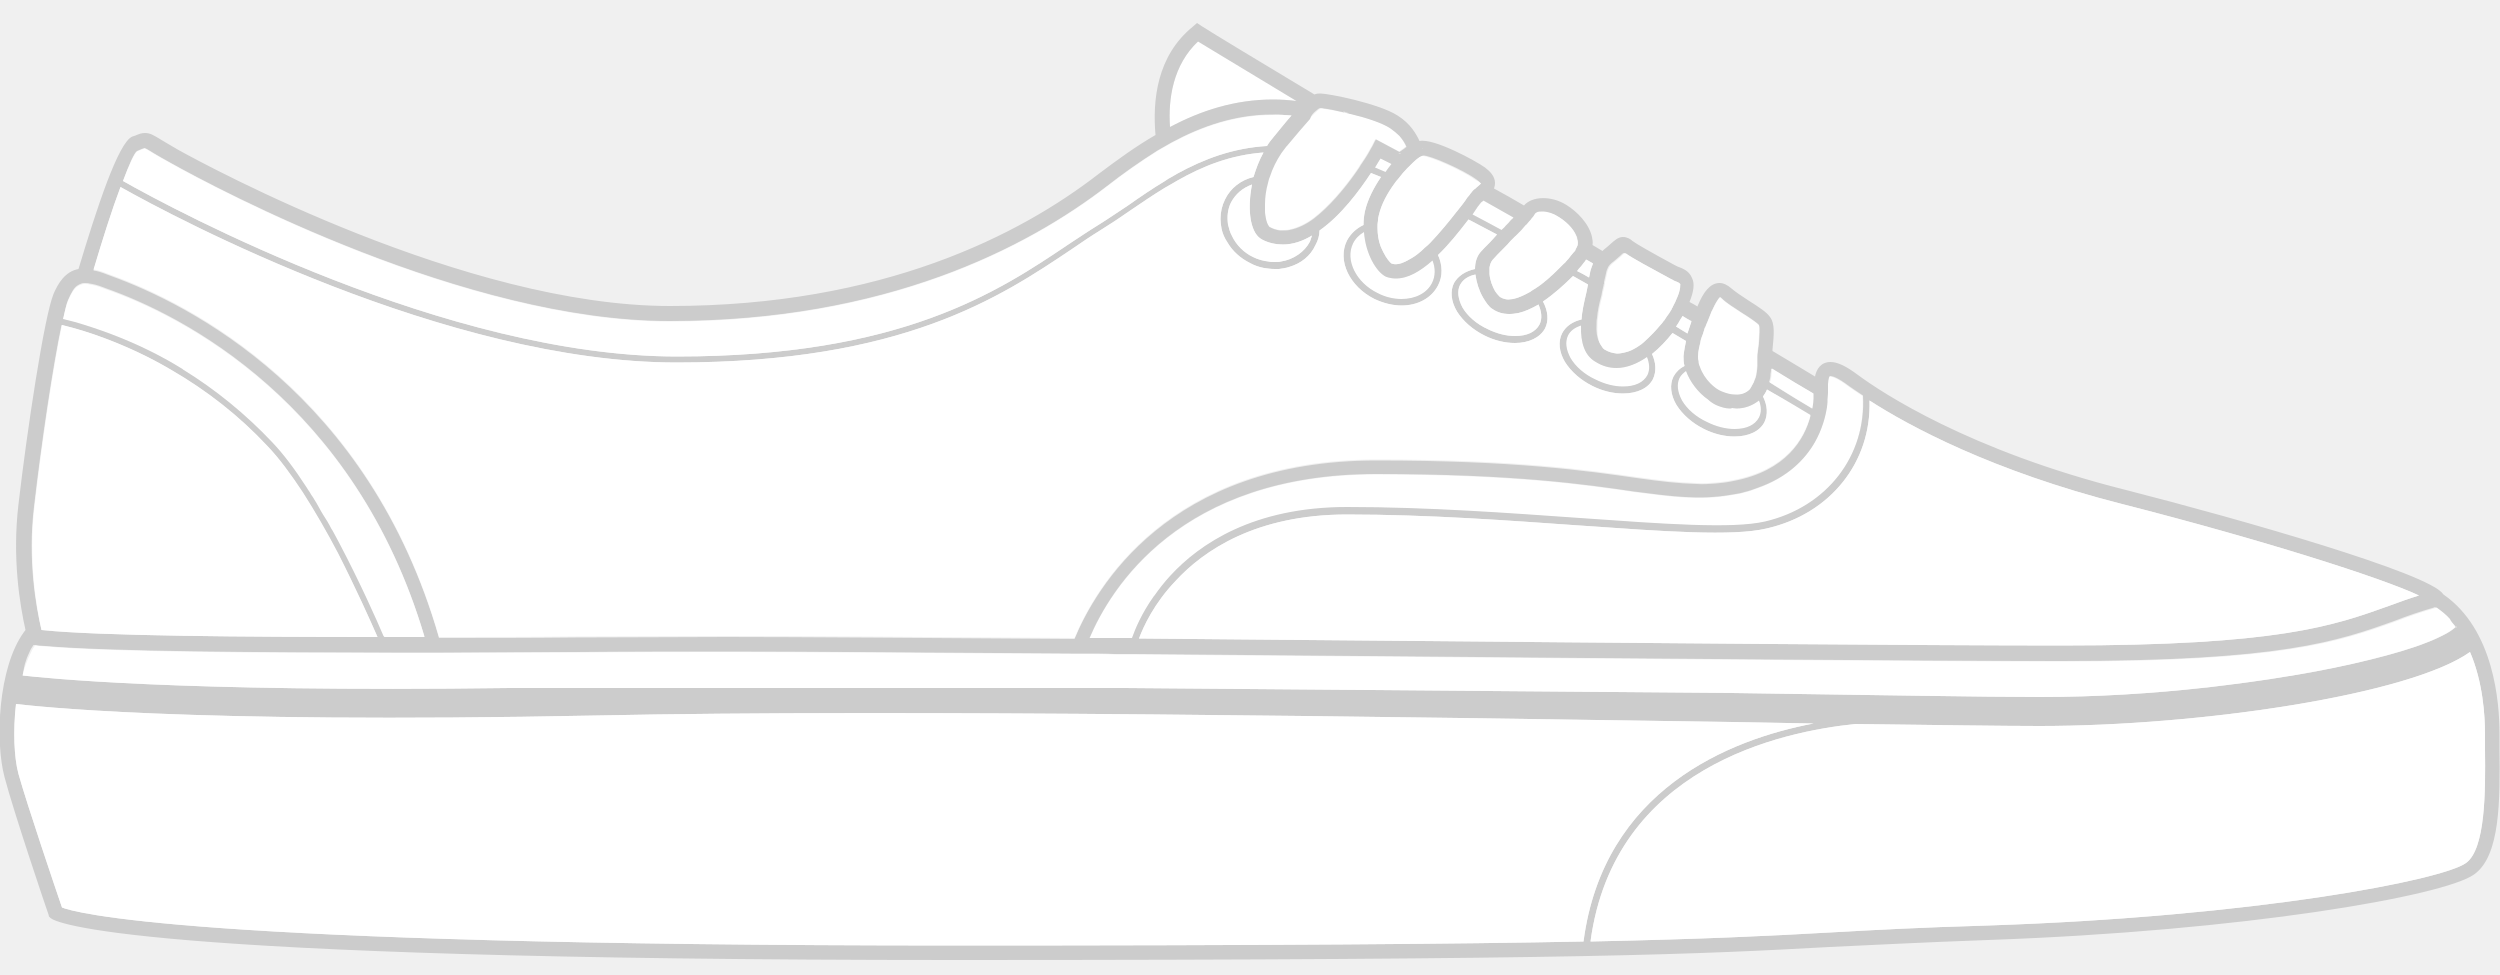
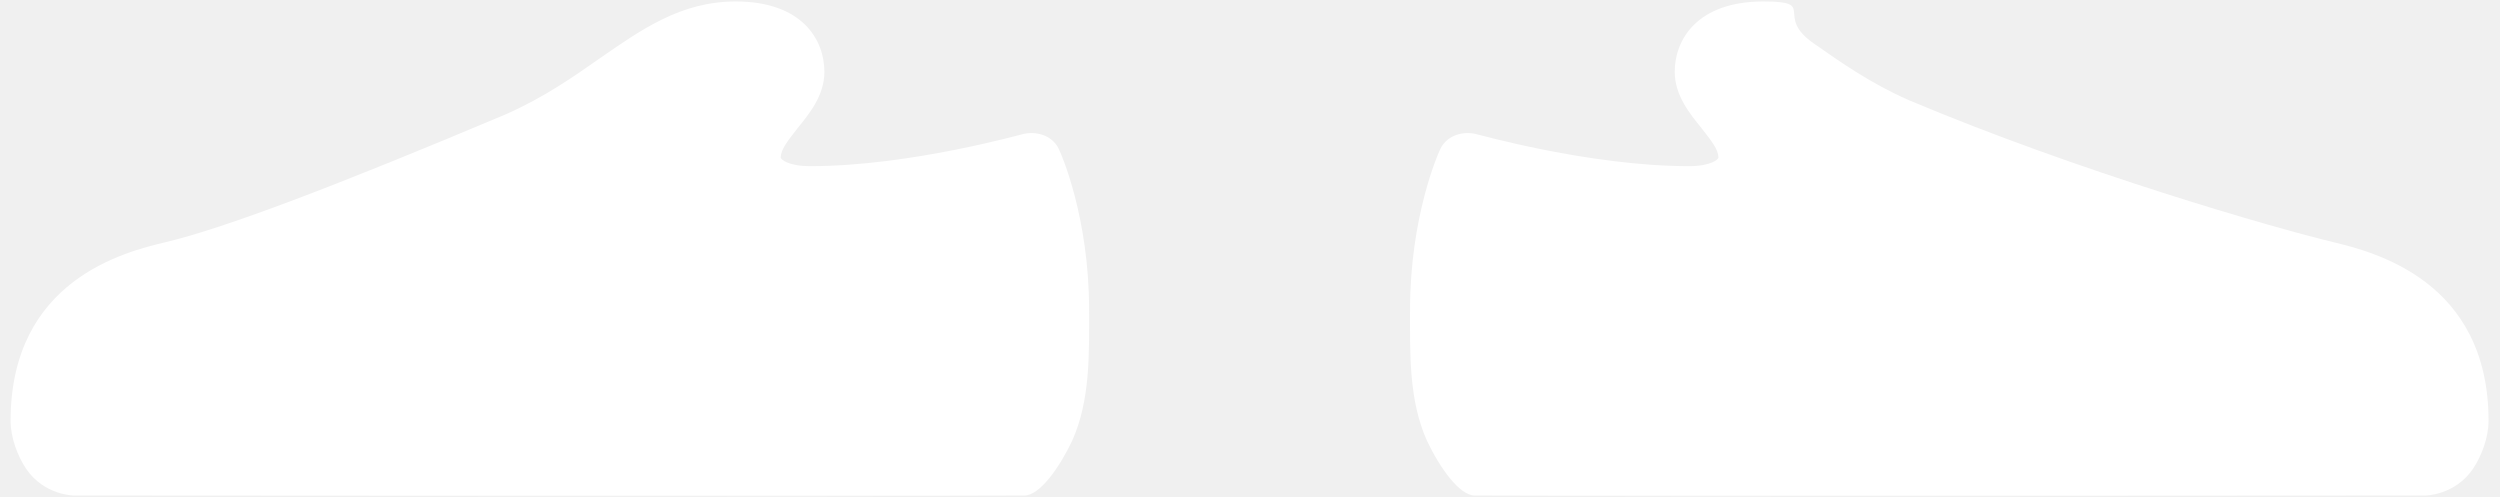
- <svg xmlns="http://www.w3.org/2000/svg" version="1.1" id="Arrow_1_" x="0px" y="0px" viewBox="-469 190.7 500 194.9" enable-background="new -469 190.7 500 194.9" xml:space="preserve">
+ <svg xmlns="http://www.w3.org/2000/svg" version="1.1" id="Arrow_1_" x="0px" y="0px" viewBox="-1462.4 0 2902.4 576" enable-background="new -1462.4 0 2902.4 576" xml:space="preserve">
  <g>
-     <path fill="#FFFFFF" d="M-229.4,199c-5,4.7-6,11.5-5.6,17.1c6.3-3.3,13.1-5.5,20.6-5.5c1.5,0,3.1,0.1,4.7,0.3   C-219,205.3-226.1,201-229.4,199z M-206.1,213C-206.1,213.1-206.1,213.1-206.1,213L-206.1,213L-206.1,213z M-117.2,270.8   c-1.2,1-2.7,1.6-4.5,1.6c-0.3,0-0.6,0-0.9-0.1h0c-0.1,0-0.3,0.1-0.5,0.1c-0.8,0-1.8-0.3-2.7-0.7c-0.6-0.3-1.2-0.7-1.6-1.1h0   c-1.9-1.3-3.6-3.5-4.4-5.7c-0.6,0.4-1,0.8-1.3,1.4c-0.6,1.3-0.4,2.8,0.5,4.5c1,1.7,2.8,3.3,5,4.3c1.8,0.9,3.7,1.4,5.5,1.4   c2.4,0,4.1-0.8,4.9-2.3C-116.7,273.2-116.8,272-117.2,270.8z M-133.8,256.1C-133.8,256.1-133.8,256.1-133.8,256.1   c0.7,0.5,1.5,1,2.3,1.5c0,0,0-0.1,0-0.1C-132.3,257-133,256.5-133.8,256.1z M-139.6,262.1c-1.9,1.3-4,2.2-6.1,2.2   c-1.5,0-2.9-0.4-4.3-1.3c-2-1.2-2.9-3.6-2.8-7.2c-1.2,0.4-2.1,1-2.6,2c-0.6,1.3-0.4,2.8,0.5,4.5c1,1.7,2.8,3.3,5,4.3   c1.8,0.9,3.7,1.4,5.5,1.4c2.4,0,4.1-0.8,4.9-2.3C-139,264.6-139,263.4-139.6,262.1z M-192.9,222.4c-0.3,0.5-0.6,1.1-1.1,1.8   c0.7,0.3,1.4,0.6,2.1,0.9c0.4-0.5,0.8-1.1,1.2-1.6L-192.9,222.4z M-182.5,242.8c-2.5,2.2-5,3.6-7.3,3.6c-1.3,0-2.1-0.4-2.1-0.4   c-1.9-1-4-4.6-4.3-8.9c-1,0.5-1.8,1.3-2.2,2.3c-1.6,3.3,0.6,7.8,4.9,9.9c1.5,0.8,3.2,1.2,4.8,1.2c2.8,0,5.1-1.2,6.1-3.2   C-181.9,245.9-181.9,244.3-182.5,242.8z" />
-     <path fill="#FFFFFF" d="M-166.3,234.2c-0.1,0.2-0.3,0.3-0.5,0.5c-0.3,0.4-0.7,0.8-1.1,1.2c-0.2,0.3-0.5,0.5-0.8,0.8   c-2-1.1-3.9-2.1-5.8-3.1c0.1-0.2,0.3-0.4,0.4-0.6s0.3-0.4,0.4-0.6c0.3-0.5,0.7-0.9,0.9-1.2c0.1-0.2,0.3-0.3,0.4-0.4   C-170.3,231.9-168.4,233-166.3,234.2z" />
-     <path fill="#CCCCCC" d="M-103.5,271.1c0,0.3-0.1,0.7-0.1,1c0,0,0.1,0.1,0.1,0.1C-103.5,271.8-103.5,271.4-103.5,271.1L-103.5,271.1   z M-189.3,221.3c0.1,0.1,0.3,0.2,0.5,0.3c0,0,0,0,0,0C-189,221.5-189.1,221.4-189.3,221.3z" />
-     <path fill="#FFFFFF" d="M-187.8,220l-0.3,0.2l-0.1,0.1l-1,0.7l-4.5-2.4l-0.2-0.1l-0.2,0.3l-0.5,1c0,0,0,0,0,0c-0.5,0.9-1.1,2-2,3.3   c-0.2,0.3-0.5,0.7-0.7,1.1c-2.1,3.1-4.9,6.6-7.9,9.2c-0.4,0.3-0.7,0.6-1.1,0.9c-1.6,1.2-3.3,2-4.9,2.3c-0.4,0.1-0.8,0.1-1.2,0.1   c-0.2,0-0.5,0-0.7,0c-0.7-0.1-1.4-0.3-2.1-0.7c-0.1-0.1-0.6-0.7-0.8-2.2c-0.1-0.4-0.1-0.8-0.1-1.1c0-0.4,0-0.9,0-1.3   c0-1.3,0.2-2.8,0.6-4.2c0.1-0.4,0.2-0.9,0.4-1.3c0.5-1.6,1.3-3.2,2.3-4.7c0.3-0.4,0.6-0.8,0.9-1.2c0,0,0-0.1,0.1-0.1   c2.1-2.5,3.6-4.3,4.7-5.5c0.5-0.5,0.9-0.9,1.2-1.2h0l0,0c0.5-0.5,0.9-0.8,1.2-0.8c0.1,0,0.4,0,0.7,0.1c0.9,0.1,2.4,0.4,4.1,0.8   c0,0,0,0,0,0c0.3,0.1,0.7,0.1,1,0.2c0,0,0.1,0,0.1,0c3,0.7,6.4,1.8,8,2.9c0.7,0.5,1.3,1,1.8,1.5h0   C-188.5,218.6-188,219.5-187.8,220z" />
-     <path fill="#FFFFFF" d="M-116,295.1c-6.6,1.5-20,0.5-37-0.7c-14.2-1-30.3-2.2-46.6-2.2c-18.7,0-29.5,7.4-35.3,13.7   c-1.2,1.3-2.3,2.7-3.2,4l-0.1,0.1c-2.5,3.5-3.8,6.7-4.4,8.4c-0.4,0-0.8,0-1.2,0c-0.5,0-1,0-1.6,0c-1.9,0-3.8,0-5.7,0   c4.2-9.9,18.1-32.8,57.3-32.8c27.6,0,42.1,2.1,51.6,3.5c7.7,1,13,1.7,19.1,0.7h0c0.4-0.1,0.8-0.1,1.2-0.2c0.6-0.1,1.2-0.2,1.8-0.4   c0.9-0.2,1.7-0.5,2.5-0.8c6-2.1,9.5-5.7,11.5-9.2l0,0c1.4-2.5,2.1-5,2.4-7c0,0,0.1,0.1,0.1,0.1c0-0.4,0-0.8,0-1.1l0,0   c0-0.2,0-0.3,0-0.5c0-0.5,0.1-0.9,0.1-1.3v-0.3c0-0.6,0-1.1,0-1.5c0.1-1.3,0.3-1.6,0.4-1.6c0.3,0,1.3,0.1,3.8,2   c0.7,0.5,1.6,1.1,2.8,1.9C-95.7,282-103.6,292.2-116,295.1z" />
-     <path fill="#FFFFFF" d="M-182.5,242.8c-2.5,2.2-5,3.6-7.3,3.6c-1.3,0-2.1-0.4-2.1-0.4c-1.9-1-4-4.6-4.3-8.9c-1,0.5-1.8,1.3-2.2,2.3   c-1.6,3.3,0.6,7.8,4.9,9.9c1.5,0.8,3.2,1.2,4.8,1.2c2.8,0,5.1-1.2,6.1-3.2C-181.9,245.9-181.9,244.3-182.5,242.8z M-189.3,221.3   c0.1,0.1,0.3,0.2,0.5,0.3c0,0,0,0,0,0C-189,221.5-189.1,221.4-189.3,221.3z M-192.9,222.4c-0.3,0.5-0.6,1.1-1.1,1.8   c0.7,0.3,1.4,0.6,2.1,0.9c0.4-0.5,0.8-1.1,1.2-1.6L-192.9,222.4z M-133.8,256.1C-133.8,256.1-133.8,256.1-133.8,256.1   c0.7,0.5,1.5,1,2.3,1.5c0,0,0-0.1,0-0.1C-132.3,257-133,256.5-133.8,256.1z M-103.5,271.1c0,0.3-0.1,0.7-0.1,1c0,0,0.1,0.1,0.1,0.1   C-103.5,271.8-103.5,271.4-103.5,271.1L-103.5,271.1z M-117.2,270.8c-1.2,1-2.7,1.6-4.5,1.6c-0.3,0-0.6,0-0.9-0.1h0   c-0.1,0-0.3,0.1-0.5,0.1c-0.8,0-1.8-0.3-2.7-0.7c-0.6-0.3-1.2-0.7-1.6-1.1h0c-1.9-1.3-3.6-3.5-4.4-5.7c-0.6,0.4-1,0.8-1.3,1.4   c-0.6,1.3-0.4,2.8,0.5,4.5c1,1.7,2.8,3.3,5,4.3c1.8,0.9,3.7,1.4,5.5,1.4c2.4,0,4.1-0.8,4.9-2.3C-116.7,273.2-116.8,272-117.2,270.8   z M-139.6,262.1c-1.9,1.3-4,2.2-6.1,2.2c-1.5,0-2.9-0.4-4.3-1.3c-2-1.2-2.9-3.6-2.8-7.2c-1.2,0.4-2.1,1-2.6,2   c-0.6,1.3-0.4,2.8,0.5,4.5c1,1.7,2.8,3.3,5,4.3c1.8,0.9,3.7,1.4,5.5,1.4c2.4,0,4.1-0.8,4.9-2.3C-139,264.6-139,263.4-139.6,262.1z" />
-     <path fill="#CCCCCC" d="M30.9,340.6v-3.2c0-6.2-1.1-20.8-11.2-27.8l-0.1-0.1c-2.6-4.1-40.3-14.9-63.4-20.8   c-31.5-7.9-49-19.6-53.6-23c-2.4-1.8-4.1-2.6-5.5-2.6c-1.9,0-2.8,1.4-3.1,2.9c-2.2-1.3-5.1-3.1-8.5-5.1c0-0.1,0-0.2,0-0.3   c0.3-3,0.5-5.2-0.5-6.5c-0.7-1-2.1-1.9-4.3-3.3c-1.4-0.9-2.7-1.8-3.4-2.4c-0.8-0.7-1.6-1.1-2.4-1.1c-2,0-3.3,2.1-4.2,4.2   c-0.1,0.2-0.2,0.4-0.2,0.5c-0.5-0.3-1-0.6-1.6-0.9c0.8-2,1.1-3.6,0.5-4.8c-0.6-1.5-1.9-1.9-2.9-2.3l-0.6-0.3   c-4.8-2.6-7.6-4.2-8.4-4.8c-0.4-0.4-1.1-0.8-1.9-0.8c-1,0-1.7,0.7-2.5,1.4c-0.3,0.3-0.8,0.7-1.3,1.1c-0.1,0.1-0.2,0.2-0.3,0.3   c-0.7-0.4-1.3-0.8-2-1.2c0.1-0.5,0-1.1-0.1-1.6c-0.6-2.7-3-5.1-5.1-6.4c-3-1.9-6.9-1.8-8.5,0.1c-2-1.2-4-2.3-6-3.4   c0.1-0.3,0.2-0.7,0.2-1.1c0-1.4-1.1-2.4-2-3.1c-1.8-1.3-10.2-5.9-13.1-5.3h0c-0.6-1.3-1.8-3.5-4.4-5.1c-3.7-2.4-13.8-4.4-15.4-4.4   c-0.4,0-0.8,0-1.2,0.2c-11.3-6.8-19.8-11.9-22.6-13.7l-0.9-0.6l-0.8,0.7c-7.3,5.9-8.1,14.9-7.5,21.7c-4,2.3-7.8,5.1-11.4,7.8   c-15.6,12.1-43.1,26.4-85.7,26.4c-40.9,0-92.5-28-98.3-31.2c-1.5-0.9-2.6-1.5-3.4-2c-1.6-1-2.3-1.4-3.3-1.4c-0.7,0-1.2,0.2-1.9,0.5   l-0.6,0.2c-2.8,1-7.2,14.5-10.8,26.5c-2.7,0.5-4.1,2.9-5,5c-1.9,4.7-5.3,27.4-7,42c-1.3,10.9,0.3,20.3,1.4,25.2l-0.3,0.4   c-5.2,7.1-5.8,21.9-3.9,29c1.8,6.9,8.5,26.7,8.8,27.5l0.1,0.4l0.3,0.3c0.9,0.8,14,8.4,180.7,8.4c127.2,0,149.4-1.2,175.1-2.6   c8.8-0.4,17.9-0.9,31.7-1.4c51.3-1.8,91.2-8.8,97.2-13.1C31.1,361.9,31,350.6,30.9,340.6z M-44.6,291.5c28.2,7.2,52,14.8,59.4,18.3   c-2,0.6-3.9,1.3-5.8,2c-11.4,4.1-22.3,8-65.7,8c-27.5,0-84.7-0.5-139.9-1c-15.3-0.1-30.3-0.3-44.6-0.4c0.9-2.4,3-7,7.3-11.5   c5.6-6.1,16.1-13.3,34.3-13.3c16.3,0,32.3,1.2,46.5,2.2c17.1,1.2,30.6,2.2,37.4,0.6c12.8-2.9,21-13.3,20.6-25.6   C-87.2,275.9-70.5,284.9-44.6,291.5z M-106,279.1c1.4-2.5,2.1-5,2.4-7c0.1-0.4,0.1-0.7,0.1-1c0-0.2,0-0.3,0-0.5   c0-0.5,0.1-0.9,0.1-1.3v-0.3c0-0.6,0-1.1,0-1.5c0.1-1.3,0.3-1.6,0.4-1.6c0.3,0,1.3,0.1,3.8,2c0.7,0.5,1.6,1.1,2.8,1.9   c0.7,12-7.2,22.3-19.6,25.2c-6.6,1.5-20,0.5-37-0.7c-14.2-1-30.3-2.2-46.6-2.2c-18.7,0-29.5,7.4-35.3,13.7c-1.2,1.3-2.3,2.7-3.2,4   l-0.1,0.1c-2.5,3.5-3.8,6.7-4.4,8.4c-0.4,0-0.8,0-1.2,0c-0.5,0-1,0-1.6,0c-1.9,0-3.8,0-5.7,0c4.2-9.9,18.1-32.8,57.3-32.8   c27.6,0,42.1,2.1,51.6,3.5c7.7,1,13,1.7,19.1,0.7h0c0.4-0.1,0.8-0.1,1.2-0.2c0.6-0.1,1.2-0.2,1.8-0.4c0.9-0.2,1.7-0.5,2.5-0.8   C-111.5,286.2-108,282.6-106,279.1L-106,279.1z M-115.2,267.1c0.2-0.5,0.3-1.1,0.3-1.6c0.1-0.4,0.1-0.8,0.1-1.1   c3.5,2.1,6.3,3.8,8.4,5c0,0.3,0,0.7,0,1.1c0,0.5-0.1,1.1-0.2,1.7l0,0.2C-108.3,271.4-111.3,269.6-115.2,267.1   C-115.2,267.2-115.2,267.2-115.2,267.1z M-129.2,260.3c0.1-0.4,0.2-0.8,0.3-1.3c0,0,0,0,0-0.1c0.1-0.5,0.3-1,0.5-1.5   c0.1-0.3,0.2-0.6,0.3-1c0-0.1,0.1-0.3,0.2-0.4c0.1-0.4,0.3-0.7,0.4-1c0.2-0.5,0.4-1,0.6-1.5c0.1-0.3,0.2-0.6,0.4-0.9   c1-2.2,1.5-2.5,1.5-2.5s0.1,0,0.4,0.3c0.9,0.9,2.4,1.8,3.9,2.8c1.3,0.8,3.1,2,3.5,2.5c0.2,0.5,0.1,2.2,0,3.5c0,0.3-0.1,0.7-0.1,0.9   c0,0.3-0.1,0.5-0.1,0.8c-0.1,0.5-0.1,0.9-0.1,1.2c0,0.2,0,0.3,0,0.5c0,0.1,0,0.2,0,0.3c0,0.2,0,0.5,0,0.9c0,0.5-0.1,1.1-0.2,1.7   c0,0,0,0,0,0.1c-0.1,0.4-0.2,0.8-0.4,1.2c0,0.1-0.1,0.2-0.1,0.3c-0.2,0.4-0.4,0.7-0.6,1.1c-0.1,0.1-0.1,0.2-0.2,0.3   c-0.7,0.7-1.7,1.1-2.9,1c-0.8,0-1.6-0.2-2.6-0.6c-0.8-0.3-1.6-0.9-2.3-1.6c-0.9-0.9-1.7-2.1-2.1-3.3c-0.2-0.4-0.3-0.8-0.3-1.2   c-0.1-0.3-0.1-0.6-0.1-0.9C-129.4,261.4-129.3,260.8-129.2,260.3z M-127.4,270.6L-127.4,270.6c0.4,0.4,1,0.8,1.6,1.1   c0.9,0.4,1.9,0.7,2.7,0.7c0.2,0,0.4,0,0.5-0.1h0c0.3,0,0.6,0.1,0.9,0.1c1.7,0,3.2-0.6,4.5-1.6c0.5,1.2,0.5,2.4,0,3.4   c-0.8,1.5-2.5,2.3-4.9,2.3c-1.8,0-3.7-0.5-5.5-1.4c-2.2-1-4-2.6-5-4.3c-0.9-1.7-1.1-3.2-0.5-4.5c0.3-0.6,0.8-1,1.3-1.4   C-131,267.1-129.3,269.3-127.4,270.6z M-132.5,253.9c0.6,0.4,1.2,0.7,1.8,1c-0.1,0.3-0.2,0.6-0.3,0.9c-0.2,0.5-0.3,1-0.5,1.5   c0,0,0,0.1,0,0.1c-0.8-0.5-1.5-0.9-2.3-1.4c0,0,0-0.1,0.1-0.1c0.3-0.4,0.6-0.9,0.8-1.3C-132.8,254.5-132.6,254.2-132.5,253.9z    M-149.7,255.5c0-0.4,0-0.8,0.1-1.2c0.1-1.3,0.4-2.8,0.9-4.6c0-0.2,0.1-0.4,0.1-0.6c0.1-0.4,0.2-0.9,0.3-1.3c0-0.1,0-0.2,0.1-0.4   c0-0.1,0-0.2,0-0.3c0.1-0.5,0.2-0.9,0.3-1.3c0.1-0.3,0.1-0.6,0.2-0.9c0.1-0.2,0.1-0.3,0.2-0.5c0.1-0.3,0.3-0.6,0.5-0.8   c0.2-0.2,0.4-0.4,0.7-0.6c0.2-0.2,0.4-0.3,0.6-0.5c0.3-0.3,0.6-0.5,0.8-0.7c0.2-0.2,0.4-0.4,0.6-0.5c0,0,0.1,0,0.3,0   c1.2,0.9,5.3,3.1,8.8,5l0.6,0.3c0.1,0.1,0.3,0.2,0.6,0.3c0.5,0.2,0.8,0.3,0.9,0.6c0.1,0.2,0.2,0.8-0.3,2.3   c-0.1,0.2-0.2,0.5-0.3,0.7c-0.1,0.2-0.2,0.5-0.3,0.7c-0.2,0.3-0.3,0.6-0.5,1c-0.1,0.1-0.2,0.3-0.2,0.4c-0.2,0.3-0.3,0.5-0.5,0.8   c-0.3,0.4-0.6,0.8-0.9,1.3c0,0,0,0.1-0.1,0.1c-0.2,0.3-0.5,0.7-0.8,1c-1,1.2-2.1,2.3-3.2,3.3c-0.3,0.3-0.6,0.5-0.9,0.7   c-1,0.7-2,1.2-3,1.4c-0.5,0.1-0.9,0.2-1.3,0.2c-0.1,0-0.2,0-0.3,0h0c-0.8-0.1-1.6-0.3-2.4-0.8c-0.1-0.1-0.3-0.2-0.4-0.4   c-0.2-0.3-0.5-0.7-0.7-1.2C-149.6,258.2-149.8,257.1-149.7,255.5z M-145.7,264.3c2.1,0,4.2-0.9,6.1-2.2c0.5,1.3,0.6,2.5,0.1,3.6   c-0.8,1.5-2.5,2.3-4.9,2.3c-1.8,0-3.7-0.5-5.5-1.4c-2.2-1-4-2.6-5-4.3c-0.9-1.7-1.1-3.2-0.5-4.5c0.5-1,1.4-1.6,2.6-2   c-0.1,3.6,0.8,6,2.8,7.2C-148.6,263.9-147.2,264.3-145.7,264.3z M-153.2,244.5c0.4-0.4,0.7-0.8,1-1.2c0.2-0.2,0.4-0.5,0.5-0.7   c0.4,0.3,0.9,0.5,1.3,0.8c-0.1,0.3-0.2,0.5-0.3,0.8c-0.2,0.5-0.3,1-0.4,1.6c0,0.1-0.1,0.3-0.1,0.4c-0.8-0.5-1.6-0.9-2.4-1.3   C-153.4,244.8-153.3,244.7-153.2,244.5z M-165.2,237.4c0.4-0.4,0.8-0.8,1.1-1.2c0.2-0.2,0.3-0.4,0.5-0.5c0.2-0.2,0.3-0.4,0.5-0.6   c0.2-0.2,0.4-0.4,0.5-0.6c0.3-0.3,0.5-0.6,0.6-0.8c0.1-0.2,0.2-0.3,0.4-0.4c0.3-0.2,0.7-0.2,1.2-0.2c1,0,2.2,0.4,3.1,1   c1.5,0.9,3,2.3,3.6,3.8c0.1,0.2,0.2,0.5,0.2,0.7c0.1,0.4,0.1,0.8,0,1.2c-0.1,0.2-0.2,0.5-0.4,0.8c0,0,0,0,0,0.1   c-0.1,0.2-0.2,0.3-0.4,0.5c-0.2,0.2-0.3,0.4-0.5,0.6c-0.3,0.4-0.6,0.8-1,1.2c-0.1,0.1-0.2,0.3-0.4,0.4c-0.3,0.3-0.6,0.6-0.9,0.9   c-1.5,1.5-3.2,3.1-5,4.2c-0.4,0.2-0.7,0.5-1.1,0.7c-1.1,0.6-2.2,1.1-3.2,1.3c-0.3,0-0.6,0.1-0.9,0.1c-0.6,0-1.2-0.2-1.7-0.5   c-0.2-0.2-0.6-0.6-1-1.2c-0.5-0.9-1-2.1-1.1-3.4c0,0,0,0,0-0.1c0-0.4,0-0.8,0-1.2c0.1-0.5,0.2-1,0.6-1.5c0.6-0.7,1.4-1.5,2.3-2.4   c0.5-0.5,0.9-0.9,1.3-1.4h0c0.3-0.3,0.6-0.6,0.9-0.9C-165.6,237.8-165.4,237.6-165.2,237.4z M-161.1,255.6   c-0.8,1.5-2.5,2.3-4.9,2.3c-1.8,0-3.7-0.5-5.5-1.4c-2.2-1-4-2.6-5-4.3c-0.9-1.7-1.1-3.3-0.5-4.5c0.6-1.1,1.6-1.8,3.1-2.1   c0,0,0,0.1,0,0.1c0.2,1.5,0.7,3.1,1.5,4.5c0.6,1,1.2,1.9,1.9,2.3c1,0.7,2.1,1,3.4,1c0.6,0,1.2-0.1,1.8-0.2h0c1.3-0.3,2.6-0.9,4-1.7   C-160.7,253-160.5,254.4-161.1,255.6z M-172.3,230.8c1.9,1.1,3.9,2.2,6,3.4c-0.1,0.2-0.3,0.3-0.5,0.5c-0.3,0.4-0.7,0.8-1.1,1.2   c-0.2,0.3-0.5,0.5-0.8,0.8c-2-1.1-3.9-2.1-5.8-3.1c0.1-0.2,0.3-0.4,0.4-0.6s0.3-0.4,0.4-0.6c0.3-0.5,0.7-0.9,0.9-1.2   C-172.5,231-172.4,230.9-172.3,230.8z M-184.5,220.4c0,0-0.1,0-0.1,0l0-0.1L-184.5,220.4z M-186.2,219.4   C-186.3,219.4-186.3,219.4-186.2,219.4C-186.3,219.4-186.3,219.4-186.2,219.4L-186.2,219.4z M-186.2,223.1c0,0,0.1-0.1,0.1-0.1   c0.4-0.4,0.8-0.7,1.1-0.9c0.1-0.1,0.1-0.1,0.2-0.1c0.2-0.1,0.3-0.2,0.4-0.2c1.4-0.1,8.3,3,10.7,4.8c0.7,0.5,0.8,0.8,0.9,0.8   c-0.1,0.1-0.3,0.3-0.9,0.8c0,0-0.1,0.1-0.1,0.1c-0.1,0.1-0.2,0.2-0.4,0.3c-0.2,0.2-0.4,0.4-0.6,0.7c-0.1,0.1-0.2,0.2-0.3,0.4   c-0.3,0.3-0.6,0.7-0.9,1.2c-0.1,0.1-0.2,0.3-0.3,0.4c-0.2,0.3-0.4,0.5-0.7,0.9c-0.2,0.3-0.5,0.6-0.8,1c-1.4,1.8-3.2,4-5.1,6   c-0.4,0.4-0.7,0.7-1.1,1c-0.9,0.9-1.9,1.7-2.8,2.2c-0.4,0.2-0.7,0.4-1.1,0.6c-1,0.5-2,0.7-2.8,0.4c-0.3-0.2-1-1-1.6-2.2   c-0.2-0.4-0.4-0.8-0.6-1.3c-0.4-1.1-0.6-2.3-0.6-3.7c0-0.5,0-0.9,0.1-1.4c0-0.4,0.1-0.8,0.2-1.2c0.5-2.1,1.7-4.3,3.1-6.2   c0.2-0.3,0.5-0.7,0.8-1c0.6-0.8,1.2-1.5,1.8-2.1C-186.9,223.8-186.6,223.4-186.2,223.1z M-182.6,247.3c-1,2-3.3,3.2-6.1,3.2   c-1.6,0-3.3-0.4-4.8-1.2c-4.3-2.1-6.5-6.6-4.9-9.9c0.5-1,1.2-1.7,2.2-2.3c0.3,4.3,2.4,7.9,4.3,8.9c0,0,0.8,0.4,2.1,0.4   c2.4,0,4.8-1.4,7.3-3.6C-181.9,244.3-181.9,245.9-182.6,247.3z M-191.9,225.1c-0.7-0.3-1.4-0.6-2.1-0.9c0.4-0.7,0.8-1.3,1.1-1.8   l2.2,1.1C-191.1,224-191.5,224.5-191.9,225.1z M-189.3,221.3c0.2,0.1,0.3,0.2,0.5,0.2c0,0,0,0,0,0   C-189,221.5-189.2,221.4-189.3,221.3z M-206.1,213.1C-206.1,213.1-206.1,213.1-206.1,213.1c0.6-0.5,0.9-0.8,1.2-0.8   c0.1,0,0.4,0,0.7,0.1c0.9,0.1,2.4,0.4,4.1,0.8c-0.1-0.1-0.3-0.2-0.4-0.2c0.5,0.2,1,0.3,1.5,0.5c0,0,0.1,0,0.1,0   c3,0.7,6.4,1.8,8,2.9c0.7,0.5,1.3,1,1.8,1.5h0c0.7,0.8,1.2,1.6,1.4,2.2l-0.3,0.2l-0.1,0.1l-1,0.7l-4.5-2.4l-0.2-0.1l-0.2,0.3   l-0.5,1c0,0,0,0,0,0c-0.5,0.9-1.1,2-2,3.3c-0.2,0.3-0.5,0.7-0.7,1.1c-2.1,3.1-4.9,6.6-7.9,9.2c-0.4,0.3-0.7,0.6-1.1,0.9   c-1.6,1.2-3.3,2-4.9,2.3c-0.4,0.1-0.8,0.1-1.2,0.1c-0.2,0-0.5,0-0.7,0c-0.7-0.1-1.4-0.3-2.1-0.7c-0.1-0.1-0.6-0.7-0.8-2.2   c-0.1-0.4-0.1-0.8-0.1-1.1c0-0.4,0-0.9,0-1.3c0-1.3,0.2-2.8,0.6-4.2c0.1-0.4,0.2-0.9,0.4-1.3c0.5-1.6,1.3-3.2,2.3-4.7   c0.3-0.4,0.6-0.8,0.9-1.2c0,0,0-0.1,0.1-0.1c2.1-2.5,3.6-4.3,4.7-5.5C-206.8,213.8-206.4,213.4-206.1,213.1z M-218.8,234.9   c0.4,1.9,1.1,3.1,2.2,3.7c1.3,0.7,2.8,1,4.2,1c2,0,4-0.7,5.8-1.8c-0.1,0.4-0.3,0.8-0.4,1.2c-1.1,2.1-3.3,3.6-5.8,4   c-0.4,0.1-0.8,0.1-1.3,0.1c-0.4,0-0.8,0-1.2-0.1c-1-0.1-2.1-0.4-3.1-0.9c-1.9-0.9-3.4-2.5-4.2-4.2c0,0,0,0,0,0   c-0.4-0.7-0.6-1.5-0.8-2.3c-0.2-1.5-0.1-3,0.6-4.4c0.9-1.7,2.3-2.9,4.2-3.6C-219.2,230.3-219.2,232.8-218.8,234.9z M-229.4,199   c3.3,2,10.4,6.3,19.7,11.9c-1.6-0.2-3.1-0.3-4.7-0.3c-7.6,0-14.4,2.2-20.6,5.5C-235.4,210.5-234.4,203.7-229.4,199z M-441.6,220.9   l0.7-0.3c0.3-0.1,0.7-0.3,0.8-0.3c0.2,0,1,0.5,1.8,1s1.9,1.1,3.5,2c9.5,5.3,58.9,31.6,99.7,31.6c43.4,0,71.5-14.7,87.5-27   c3.2-2.5,6.6-4.9,10.1-7.1c0.5-0.3,0.9-0.5,1.4-0.8c0.5-0.3,0.9-0.5,1.4-0.8c6.1-3.3,12.8-5.6,20.2-5.6c1.3,0,2.5,0.1,3.8,0.2   c-1,1.1-2.1,2.5-3.5,4.2c-0.5,0.6-1,1.2-1.4,1.9c-6.8,0.4-12.6,2.6-17.9,5.5c-0.4,0.2-0.8,0.5-1.2,0.7c-0.4,0.2-0.9,0.5-1.3,0.8   c-2.5,1.5-5,3.2-7.4,4.9c-2,1.3-4,2.7-6.1,4c-1.8,1.1-3.7,2.4-5.7,3.7c-14.1,9.5-33.5,22.5-78.4,22.5   c-45.9,0-100.4-29.2-110.8-35.1C-443.2,223.6-442.2,221.3-441.6,220.9z M-444.9,228.1c11,6.2,65.3,35.1,111.2,35.1   c45.3,0,64.8-13.1,79.1-22.7c1.9-1.3,3.8-2.6,5.6-3.7c2.1-1.3,4.2-2.7,6.2-4.1c2.2-1.5,4.4-3,6.7-4.4c0.5-0.3,0.9-0.5,1.4-0.8h0   c0.4-0.2,0.8-0.5,1.2-0.7c5.1-2.9,10.6-5.1,17.2-5.6c-0.9,1.6-1.5,3.3-2,4.9h0c-2.5,0.6-4.6,2.2-5.7,4.5c-0.6,1.2-0.9,2.5-0.9,3.9   c0,0.6,0.1,1.3,0.2,1.9c0.2,1,0.6,1.9,1.2,2.8c1,1.7,2.5,3.1,4.5,4.1c0.9,0.5,1.8,0.8,2.8,1c0.7,0.1,1.4,0.2,2.1,0.2   c0.3,0,0.6,0,0.9,0c0.7-0.1,1.4-0.2,2-0.4c2.4-0.7,4.3-2.2,5.3-4.4c0.5-0.9,0.8-1.9,0.8-2.9v0c4.3-3,8-8,10.3-11.5   c0.7,0.3,1.3,0.5,2,0.8c-1.5,2.2-2.7,4.6-3.2,6.8c-0.2,0.9-0.3,1.8-0.3,2.8c-1.5,0.7-2.6,1.8-3.3,3.1c-2,4,0.5,9.2,5.5,11.7   c1.7,0.8,3.6,1.3,5.4,1.3c3.3,0,6-1.5,7.3-4c1-1.9,0.9-4.1,0-6.1c2.1-2,4.1-4.5,6.1-7.1c1.9,1,3.8,2,5.7,3   c-0.3,0.3-0.5,0.6-0.8,0.9c-0.8,0.9-1.7,1.7-2.3,2.4c-0.9,0.9-1.3,2.2-1.3,3.6c-1.9,0.4-3.4,1.4-4.2,2.8c-0.8,1.6-0.6,3.7,0.6,5.7   c1.2,1.9,3.1,3.6,5.5,4.8c2,1,4.1,1.5,6.1,1.5c2.8,0,5-1.1,6-2.9c0.8-1.6,0.6-3.5-0.4-5.4c2.2-1.5,4.3-3.4,6-5.1c1,0.6,2,1.1,3,1.7   c-0.1,0.5-0.2,0.9-0.3,1.5c-0.5,2.1-0.9,3.9-1,5.5c-1.8,0.4-3.2,1.4-3.9,2.8c-0.8,1.6-0.6,3.7,0.6,5.7c1.2,1.9,3.1,3.6,5.5,4.8   c2,1,4.1,1.5,6.1,1.5c2.9,0,5.1-1.1,6-2.9c0.7-1.5,0.6-3.3-0.2-5c1.5-1.2,2.9-2.7,4.1-4.2c0.9,0.5,1.8,1.1,2.7,1.6   c-0.2,1-0.4,2-0.5,3c0,0.6,0,1.3,0.2,2c-1,0.5-1.7,1.2-2.2,2.1c-0.8,1.6-0.6,3.7,0.6,5.7c1.2,1.9,3.1,3.6,5.5,4.8   c2,1,4.1,1.5,6.1,1.5c2.9,0,5.1-1.1,6-2.9c0.7-1.5,0.6-3.3-0.3-5.1c0.3-0.4,0.6-0.9,0.8-1.4c4.1,2.5,7.2,4.4,8.7,5.3   c-1.2,4.7-4.9,11-15.4,13c-0.2,0-0.3,0.1-0.5,0.1h0c-1,0.2-2,0.3-3,0.4c-1.3,0.1-2.6,0.2-3.9,0.1c-3.5-0.1-7.1-0.5-12-1.2   c-9.7-1.4-24.2-3.5-52-3.5c-41.7,0-56.3,25.8-60.4,35.7c-29.8-0.2-55-0.4-69.6-0.4c-9.3,0-19.5,0.1-30.2,0.1   c-9,0.1-18.2,0.1-27.3,0.1c-14-48.8-50.1-66.8-65.6-72.4l-0.8-0.3c-1-0.4-1.9-0.7-2.7-0.8C-448.5,238.6-446.6,232.6-444.9,228.1z    M-455.4,250.7c0.3-0.7,0.6-1.3,0.9-1.8c0.6-1,1.2-1.3,1.8-1.5c0.2-0.1,0.5-0.1,0.7-0.1c0.3,0,0.6,0,0.9,0.1   c0.7,0.1,1.6,0.3,2.6,0.7l0.8,0.3c15,5.3,49.7,22.7,63.6,69.6h-8l0-0.1l-0.1-0.1c-1.4-3.3-4.7-10.7-8.8-18.5l0,0   c-0.3-0.5-0.5-1-0.8-1.5l0,0c-0.3-0.5-0.5-1-0.8-1.4c-0.5-1-1.1-2-1.7-2.9c-0.3-0.5-0.6-1-0.8-1.4c-0.3-0.6-0.7-1.2-1-1.7   c-0.2-0.4-0.5-0.7-0.7-1.1s-0.5-0.7-0.7-1.1c-0.1-0.1-0.1-0.2-0.2-0.3l0,0c-2.2-3.4-4.5-6.5-6.8-8.9c-5.3-5.6-11.3-10.5-17.8-14.5   l-0.1-0.1c-4.5-2.8-9.3-5.1-14.3-7l0,0c-2.4-0.9-4.8-1.7-7.2-2.4v0c-0.8-0.2-1.6-0.4-2.4-0.6C-456,252.7-455.7,251.4-455.4,250.7z    M-462.2,292c1.5-13,3.8-28.3,5.5-36.3c2.9,0.7,5.8,1.6,8.7,2.7l0,0c4.5,1.7,9,3.8,13.2,6.3l0,0c7.1,4.1,13.6,9.2,19.2,15.2   c2.4,2.5,4.8,5.8,7.1,9.3l0,0c2.5,3.9,4.9,8.1,7,12.1c3.7,7.1,6.6,13.6,8,16.8c-26.3,0-55.8-0.2-67.2-1.4   C-461.8,312.2-463.5,302.7-462.2,292z M-463.1,321.1c0.2-0.5,0.5-1,0.8-1.4c0.2,0,0.5,0,0.8,0.1c0.5,0,1,0.1,1.5,0.1   c12.8,1.1,43.1,1.3,69.3,1.3h3.1c1.5,0,2.9,0,4.4,0c0.5,0,1,0,1.5,0c0.5,0,0.9,0,1.4,0c8.8,0,17.7-0.1,26.4-0.1   c10.6-0.1,20.9-0.1,30.2-0.1c14.5,0,39.2,0.2,68.6,0.4c0.5,0,1,0,1.5,0c0.5,0,1,0,1.5,0c2,0,4,0,6,0.1c0.5,0,1,0,1.5,0   c0.5,0,1,0,1.6,0c14.8,0.1,30.4,0.3,46.4,0.4c55.3,0.5,112.4,1,140,1c43.9,0,55-3.9,66.7-8.1c2.3-0.9,4.9-1.8,7.7-2.6l0.2-0.1   c1,0.7,1.9,1.4,2.7,2.3c0.5,0.5,1,1.1,1.5,1.7l0.2-0.2c0,0.1,0,0.3,0,0.4l-0.2-0.2c-0.5,0.4-1,0.8-1.7,1.2h0   c-1.1,0.6-2.5,1.3-4.1,1.9c0,0,0,0,0,0l0,0c-3,1.2-6.8,2.3-11.2,3.4l0,0c-4.8,1.2-10.2,2.3-16.2,3.3h0c0,0,0,0-0.1,0h0   c-5.2,0.9-10.7,1.6-16.5,2.3l-0.1,0c-10.7,1.2-22,1.9-33.2,1.9c-11,0-33.3-0.4-61.6-0.8l-121.5-1h-123c-67,0.9-93.7-2.1-97.4-2.5   C-464.3,324.1-463.8,322.5-463.1,321.1z M-278.1,379.8c-154.7,0-176.2-6.7-178.5-7.6c-1.1-3.2-7-20.6-8.7-26.7   c-0.9-3.3-1.1-8.7-0.5-14c2.8,0.3,32.5,4,116.1,2.3c60.9-1.3,160.8,0.3,226.9,1.3c5.8,0.1,11.3,0.2,16.5,0.3   c-16.8,3.2-42,13.2-46,43.6C-176.9,379.5-214.2,379.8-278.1,379.8z M24.2,363.3c-4.7,3.4-41.8,10.7-95.6,12.5   c-13.8,0.4-22.9,0.9-31.7,1.4c-12.6,0.7-24.3,1.3-47.8,1.8c4.7-34.9,38.2-42,53-43.5c16.4,0.2,29.3,0.4,36.8,0.4   c32.1,0,74-6.2,86.1-14.8c2.6,6,3,12.8,3,16.4v3.2C28.1,349,28.1,360.5,24.2,363.3z" />
-     <path fill="#FFFFFF" d="M-130.7,255c-0.1,0.3-0.2,0.6-0.3,0.9c-0.2,0.5-0.3,1-0.5,1.5c-0.8-0.5-1.5-0.9-2.3-1.4   c0.3-0.4,0.6-0.9,0.8-1.3c0.2-0.3,0.4-0.6,0.5-0.8C-131.9,254.3-131.3,254.6-130.7,255z" />
-     <path fill="#FFFFFF" d="M-150.4,243.4c-0.1,0.3-0.2,0.5-0.3,0.8c-0.2,0.5-0.3,1-0.4,1.6c0,0.1-0.1,0.3-0.1,0.4   c-0.8-0.5-1.6-0.9-2.4-1.3c0.1-0.1,0.2-0.2,0.3-0.4c0.4-0.4,0.7-0.8,1-1.2c0.2-0.2,0.4-0.5,0.5-0.7   C-151.2,242.9-150.8,243.2-150.4,243.4z" />
-     <path fill="#FFFFFF" d="M-161.1,255.6c-0.8,1.5-2.5,2.3-4.9,2.3c-1.8,0-3.7-0.5-5.5-1.4c-2.2-1-4-2.6-5-4.3   c-0.9-1.7-1.1-3.3-0.5-4.5c0.6-1.1,1.6-1.8,3.1-2.1c0,0,0,0.1,0,0.1c0.2,1.5,0.7,3.1,1.5,4.5c0.6,1,1.2,1.9,1.9,2.3   c1,0.7,2.1,1,3.4,1c0.6,0,1.2-0.1,1.8-0.2h0c1.3-0.3,2.6-0.9,4-1.7C-160.7,253-160.5,254.4-161.1,255.6z" />
-     <path fill="#FFFFFF" d="M-106.9,273.7c-1.2,4.7-4.9,11-15.4,13c-0.2,0-0.3,0.1-0.5,0.1h0c-1,0.2-2,0.3-3,0.4   c-1.3,0.1-2.6,0.2-3.9,0.1c-3.5-0.1-7.1-0.5-12-1.2c-9.7-1.4-24.2-3.5-52-3.5c-41.7,0-56.3,25.8-60.4,35.7   c-29.8-0.2-55-0.4-69.6-0.4c-9.3,0-19.5,0.1-30.2,0.1c-9,0.1-18.2,0.1-27.3,0.1c-14-48.8-50.1-66.8-65.6-72.4l-0.8-0.3   c-1-0.4-1.9-0.7-2.7-0.8c1.8-6,3.7-12,5.4-16.5c11,6.2,65.3,35.1,111.2,35.1c45.3,0,64.8-13.1,79.1-22.7c1.9-1.3,3.8-2.6,5.6-3.7   c2.1-1.3,4.2-2.7,6.2-4.1c2.2-1.5,4.4-3,6.7-4.4c0.5-0.3,0.9-0.5,1.4-0.8h0c0.4-0.2,0.8-0.5,1.2-0.7c5.1-2.9,10.6-5.1,17.2-5.6   c-0.9,1.6-1.5,3.3-2,4.9h0c-2.5,0.6-4.6,2.2-5.7,4.5c-0.6,1.2-0.9,2.5-0.9,3.9c0,0.6,0.1,1.3,0.2,1.9c0.2,1,0.6,1.9,1.2,2.8   c1,1.7,2.5,3.1,4.5,4.1c0.9,0.5,1.8,0.8,2.8,1c0.7,0.1,1.4,0.2,2.1,0.2c0.3,0,0.6,0,0.9,0c0.7-0.1,1.4-0.2,2-0.4   c2.4-0.7,4.3-2.2,5.3-4.4c0.5-0.9,0.8-1.9,0.8-2.9v0c4.3-3,8-8,10.3-11.5c0.7,0.3,1.3,0.5,2,0.8c-1.5,2.2-2.7,4.6-3.2,6.8   c-0.2,0.9-0.3,1.8-0.3,2.8c-1.5,0.7-2.6,1.8-3.3,3.1c-2,4,0.5,9.2,5.5,11.7c1.7,0.8,3.6,1.3,5.4,1.3c3.3,0,6-1.5,7.3-4   c1-1.9,0.9-4.1,0-6.1c2.1-2,4.1-4.5,6.1-7.1c1.9,1,3.8,2,5.7,3c-0.3,0.3-0.5,0.6-0.8,0.9c-0.8,0.9-1.7,1.7-2.3,2.4   c-0.9,0.9-1.3,2.2-1.3,3.6c-1.9,0.4-3.4,1.4-4.2,2.8c-0.8,1.6-0.6,3.7,0.6,5.7c1.2,1.9,3.1,3.6,5.5,4.8c2,1,4.1,1.5,6.1,1.5   c2.8,0,5-1.1,6-2.9c0.8-1.6,0.6-3.5-0.4-5.4c2.2-1.5,4.3-3.4,6-5.1c1,0.6,2,1.1,3,1.7c-0.1,0.5-0.2,0.9-0.3,1.5   c-0.5,2.1-0.9,3.9-1,5.5c-1.8,0.4-3.2,1.4-3.9,2.8c-0.8,1.6-0.6,3.7,0.6,5.7c1.2,1.9,3.1,3.6,5.5,4.8c2,1,4.1,1.5,6.1,1.5   c2.9,0,5.1-1.1,6-2.9c0.7-1.5,0.6-3.3-0.2-5c1.5-1.2,2.9-2.7,4.1-4.2c0.9,0.5,1.8,1.1,2.7,1.6c-0.2,1-0.4,2-0.5,3   c0,0.6,0,1.3,0.2,2c-1,0.5-1.7,1.2-2.2,2.1c-0.8,1.6-0.6,3.7,0.6,5.7c1.2,1.9,3.1,3.6,5.5,4.8c2,1,4.1,1.5,6.1,1.5   c2.9,0,5.1-1.1,6-2.9c0.7-1.5,0.6-3.3-0.3-5.1c0.3-0.4,0.6-0.9,0.8-1.4C-111.5,270.9-108.4,272.8-106.9,273.7z" />
-     <path fill="#FFFFFF" d="M-206.6,237.8c-0.1,0.4-0.3,0.8-0.4,1.2c-1.1,2.1-3.3,3.6-5.8,4c-0.4,0.1-0.8,0.1-1.3,0.1   c-0.4,0-0.8,0-1.2-0.1c-1-0.1-2.1-0.4-3.1-0.9c-1.9-0.9-3.4-2.5-4.2-4.2c0,0,0,0,0,0c-0.4-0.7-0.6-1.5-0.8-2.3   c-0.2-1.5-0.1-3,0.6-4.4c0.9-1.7,2.3-2.9,4.2-3.6c-0.5,2.7-0.6,5.2-0.2,7.3c0.4,1.9,1.1,3.1,2.2,3.7c1.3,0.7,2.8,1,4.2,1   C-210.4,239.6-208.4,238.9-206.6,237.8z" />
-     <path fill="#FFFFFF" d="M-210.7,213.8c-1,1.1-2.1,2.5-3.5,4.2c-0.5,0.6-1,1.2-1.4,1.9c-6.8,0.4-12.6,2.6-17.9,5.5   c-0.4,0.2-0.8,0.5-1.2,0.7c-0.4,0.2-0.9,0.5-1.3,0.8c-2.5,1.5-5,3.2-7.4,4.9c-2,1.3-4,2.7-6.1,4c-1.8,1.1-3.7,2.4-5.7,3.7   c-14.1,9.5-33.5,22.5-78.4,22.5c-45.9,0-100.4-29.2-110.8-35.1c1.2-3.2,2.3-5.5,2.8-5.9l0.7-0.3c0.3-0.1,0.7-0.3,0.8-0.3   c0.2,0,1,0.5,1.8,1s1.9,1.1,3.5,2c9.5,5.3,58.9,31.6,99.7,31.6c43.4,0,71.5-14.7,87.5-27c3.2-2.5,6.6-4.9,10.1-7.1   c0.5-0.3,0.9-0.5,1.4-0.8c0.5-0.3,0.9-0.5,1.4-0.8c6.1-3.3,12.8-5.6,20.2-5.6C-213.2,213.6-212,213.7-210.7,213.8z" />
-     <path fill="#FFFFFF" d="M22.1,316.1c-0.5,0.4-1,0.8-1.7,1.2h0c-1.1,0.6-2.5,1.3-4.1,1.9c0,0,0,0,0,0l0,0c-3,1.2-6.8,2.3-11.2,3.4   l0,0c-4.8,1.2-10.2,2.3-16.2,3.3h0c0,0,0,0-0.1,0h0c-5.2,0.9-10.7,1.6-16.5,2.3l-0.1,0c-10.7,1.2-22,1.9-33.2,1.9   c-11,0-33.3-0.4-61.6-0.8l-121.5-1h-123c-67,0.9-93.7-2.1-97.4-2.5c0.4-1.7,1-3.2,1.7-4.6c0.2-0.5,0.5-1,0.8-1.4   c0.2,0,0.5,0,0.8,0.1c0.5,0,1,0.1,1.5,0.1c12.8,1.1,43.1,1.3,69.3,1.3h3.1c1.5,0,2.9,0,4.4,0c0.5,0,1,0,1.5,0c0.5,0,0.9,0,1.4,0   c8.8,0,17.7-0.1,26.4-0.1c10.6-0.1,20.9-0.1,30.2-0.1c14.5,0,39.2,0.2,68.6,0.4c0.5,0,1,0,1.5,0c0.5,0,1,0,1.5,0c2,0,4,0,6,0.1   c0.5,0,1,0,1.5,0c0.5,0,1,0,1.6,0c14.8,0.1,30.4,0.3,46.4,0.4c55.3,0.5,112.4,1,140,1c43.9,0,55-3.9,66.7-8.1   c2.3-0.9,4.9-1.8,7.7-2.6l0.2-0.1c1,0.7,1.9,1.4,2.7,2.3C21.1,314.9,21.6,315.5,22.1,316.1z" />
-     <path fill="#CCCCCC" d="M-200.6,212.9c0.1,0.1,0.3,0.2,0.4,0.2c0,0,0,0,0,0c0.3,0.1,0.7,0.1,1,0.2   C-199.6,213.2-200.1,213-200.6,212.9z M-184.7,220.3L-184.7,220.3c0.1,0.1,0.1,0.1,0.1,0.1L-184.7,220.3z M-186.3,219.4   C-186.3,219.4-186.3,219.4-186.3,219.4C-186.3,219.4-186.3,219.4-186.3,219.4L-186.3,219.4z M-206.1,213   C-206.1,213.1-206.1,213.1-206.1,213L-206.1,213L-206.1,213z" />
-     <path fill="#FFFFFF" d="M-133.4,249.8c-0.1,0.2-0.2,0.5-0.3,0.7c-0.1,0.2-0.2,0.5-0.3,0.7c-0.2,0.3-0.3,0.6-0.5,1   c-0.1,0.1-0.2,0.3-0.2,0.4c-0.2,0.3-0.3,0.5-0.5,0.8c-0.3,0.4-0.6,0.8-0.9,1.3c0,0,0,0.1-0.1,0.1c-0.2,0.3-0.5,0.7-0.8,1   c-1,1.2-2.1,2.3-3.2,3.3c-0.3,0.3-0.6,0.5-0.9,0.7c-1,0.7-2,1.2-3,1.4c-0.5,0.1-0.9,0.2-1.3,0.2c-0.1,0-0.2,0-0.3,0h0   c-0.8-0.1-1.6-0.3-2.4-0.8c-0.1-0.1-0.3-0.2-0.4-0.4c-0.2-0.3-0.5-0.7-0.7-1.2c-0.2-0.8-0.4-1.8-0.3-3.4c0-0.4,0-0.8,0.1-1.2   c0.1-1.3,0.4-2.8,0.9-4.6c0-0.2,0.1-0.4,0.1-0.6c0.1-0.4,0.2-0.9,0.3-1.3c0-0.1,0-0.2,0.1-0.4c0-0.1,0-0.2,0-0.3   c0.1-0.5,0.2-0.9,0.3-1.3c0.1-0.3,0.1-0.6,0.2-0.9c0.1-0.2,0.1-0.3,0.2-0.5c0.1-0.3,0.3-0.6,0.5-0.8c0.2-0.2,0.4-0.4,0.7-0.6   c0.2-0.2,0.4-0.3,0.6-0.5c0.3-0.3,0.6-0.5,0.8-0.7c0.2-0.2,0.4-0.4,0.6-0.5c0,0,0.1,0,0.3,0c1.2,0.9,5.3,3.1,8.8,5l0.6,0.3   c0.1,0.1,0.3,0.2,0.6,0.3c0.5,0.2,0.8,0.3,0.9,0.6C-133,247.7-132.8,248.3-133.4,249.8z" />
-     <path fill="#FFFFFF" d="M-392.2,318l0,0.1h0L-392.2,318z" />
-     <path fill="#FFFFFF" d="M-384.1,318.1h-8l-0.1-0.1l-0.1-0.1c-1.4-3.3-4.7-10.7-8.8-18.5l0,0c-0.3-0.5-0.5-1-0.8-1.5l0,0   c-0.3-0.5-0.5-1-0.8-1.4c-0.5-1-1.1-2-1.7-2.9c-0.3-0.5-0.6-1-0.8-1.4c-0.3-0.6-0.7-1.2-1-1.7c-0.2-0.4-0.5-0.7-0.7-1.1   s-0.5-0.7-0.7-1.1c-0.1-0.1-0.1-0.2-0.2-0.3l0,0c-2.2-3.4-4.5-6.5-6.8-8.9c-5.3-5.6-11.3-10.5-17.8-14.5l-0.1-0.1   c-4.5-2.8-9.3-5.1-14.3-7l0,0c-2.4-0.9-4.8-1.7-7.2-2.4v0c-0.8-0.2-1.6-0.4-2.4-0.6c0.4-1.7,0.7-2.9,1-3.6c0.3-0.7,0.6-1.3,0.9-1.8   c0.6-1,1.2-1.3,1.8-1.5c0.2-0.1,0.5-0.1,0.7-0.1c0.3,0,0.6,0,0.9,0.1c0.7,0.1,1.6,0.3,2.6,0.7l0.8,0.3   C-432.8,253.8-398,271.2-384.1,318.1z" />
-     <path fill="#FFFFFF" d="M-103.5,271.1c0,0.3-0.1,0.7-0.1,1c0,0,0.1,0.1,0.1,0.1C-103.5,271.8-103.5,271.4-103.5,271.1L-103.5,271.1   z" />
-     <path fill="#CCCCCC" d="M22.1,316.1l0.2,0.2c0-0.1,0-0.3,0-0.4L22.1,316.1z" />
-     <path fill="#FFFFFF" d="M-106.3,269.4c0,0.3,0,0.7,0,1.1c0,0.5-0.1,1.1-0.2,1.7l0,0.2c-1.7-1-4.7-2.8-8.5-5.2c0,0,0-0.1,0-0.1   c0.2-0.5,0.3-1.1,0.3-1.6c0.1-0.4,0.1-0.8,0.1-1.1C-111.2,266.5-108.4,268.2-106.3,269.4z" />
-     <path fill="#FFFFFF" d="M14.8,309.8c-2,0.6-3.9,1.3-5.8,2c-11.4,4.1-22.3,8-65.7,8c-27.5,0-84.7-0.5-139.9-1   c-15.3-0.1-30.3-0.3-44.6-0.4c0.9-2.4,3-7,7.3-11.5c5.6-6.1,16.1-13.3,34.3-13.3c16.3,0,32.3,1.2,46.5,2.2   c17.1,1.2,30.6,2.2,37.4,0.6c12.8-2.9,21-13.3,20.6-25.6c7.9,5.1,24.5,14.1,50.5,20.7C-16.4,298.7,7.4,306.3,14.8,309.8z" />
-     <path fill="#FFFFFF" d="M22.1,316.1l0.2,0.2c0-0.1,0-0.3,0-0.4L22.1,316.1z" />
-     <path fill="#CCCCCC" d="M22.1,316.1l0.2,0.2c0-0.1,0-0.3,0-0.4L22.1,316.1z" />
-     <path fill="#FFFFFF" d="M24.2,363.3c-4.7,3.4-41.8,10.7-95.6,12.5c-13.8,0.4-22.9,0.9-31.7,1.4c-12.6,0.7-24.3,1.3-47.8,1.8   c4.7-34.9,38.2-42,53-43.5c16.4,0.2,29.3,0.4,36.8,0.4c32.1,0,74-6.2,86.1-14.8c2.6,6,3,12.8,3,16.4v3.2   C28.1,349,28.1,360.5,24.2,363.3z" />
-     <path fill="#FFFFFF" d="M-106.3,335.4c-16.8,3.2-42,13.2-46,43.6c-24.6,0.5-62,0.8-125.8,0.8c-154.7,0-176.2-6.7-178.5-7.6   c-1.1-3.2-7-20.6-8.7-26.7c-0.9-3.3-1.1-8.7-0.5-14c2.8,0.3,32.5,4,116.1,2.3c60.9-1.3,160.8,0.3,226.9,1.3   C-117,335.2-111.5,335.3-106.3,335.4z" />
-     <path fill="#CCCCCC" d="M22.3,315.9c0,0.1,0,0.3,0,0.4l-0.2-0.2L22.3,315.9z" />
-     <path fill="#FFFFFF" d="M-206.1,213.1L-206.1,213.1C-206.1,213.1-206.1,213.1-206.1,213.1L-206.1,213.1z" />
-     <path fill="#FFFFFF" d="M-199.1,213.4c-0.3-0.1-0.7-0.2-1-0.2c0,0,0,0,0,0c-0.1-0.1-0.3-0.2-0.4-0.2   C-200.1,213-199.6,213.2-199.1,213.4z" />
-     <path fill="#FFFFFF" d="M-188.8,221.5C-188.8,221.5-188.8,221.5-188.8,221.5c-0.2-0.1-0.3-0.2-0.5-0.2   C-189.1,221.4-189,221.5-188.8,221.5z" />
-     <path fill="#CCCCCC" d="M-186.3,219.4C-186.3,219.4-186.3,219.4-186.3,219.4C-186.3,219.4-186.3,219.4-186.3,219.4L-186.3,219.4z    M-189.3,221.3c0.1,0.1,0.3,0.2,0.5,0.3c0,0,0,0,0,0C-189,221.5-189.1,221.4-189.3,221.3z M-200.6,212.9c0.1,0.1,0.3,0.2,0.4,0.2   c0,0,0,0,0,0c0.3,0.1,0.7,0.1,1,0.2C-199.6,213.2-200.1,213-200.6,212.9z" />
-     <path fill="#CCCCCC" d="M-184.7,220.3L-184.7,220.3c0.1,0.1,0.1,0.1,0.1,0.1L-184.7,220.3z" />
-     <path fill="#FFFFFF" d="M-172.8,227.4c-0.1,0.1-0.3,0.3-0.9,0.8c0,0-0.1,0.1-0.1,0.1c-0.1,0.1-0.2,0.2-0.4,0.3   c-0.2,0.2-0.4,0.4-0.6,0.7c-0.1,0.1-0.2,0.2-0.3,0.4c-0.3,0.3-0.6,0.7-0.9,1.2c-0.1,0.1-0.2,0.3-0.3,0.4c-0.2,0.3-0.4,0.5-0.7,0.9   c-0.2,0.3-0.5,0.6-0.8,1c-1.4,1.8-3.2,4-5.1,6c-0.4,0.4-0.7,0.7-1.1,1c-0.9,0.9-1.9,1.7-2.8,2.2c-0.4,0.2-0.7,0.4-1.1,0.6   c-1,0.5-2,0.7-2.8,0.4c-0.3-0.2-1-1-1.6-2.2c-0.2-0.4-0.4-0.8-0.6-1.3c-0.4-1.1-0.6-2.3-0.6-3.7c0-0.5,0-0.9,0.1-1.4   c0-0.4,0.1-0.8,0.2-1.2c0.5-2.1,1.7-4.3,3.1-6.2c0.2-0.3,0.5-0.7,0.8-1c0.6-0.8,1.2-1.5,1.8-2.1c0.4-0.4,0.8-0.8,1.1-1.1   c0,0,0.1-0.1,0.1-0.1c0.4-0.4,0.8-0.7,1.1-0.9c0.1-0.1,0.1-0.1,0.2-0.1c0.2-0.1,0.3-0.2,0.4-0.2c1.4-0.1,8.3,3,10.7,4.8   C-173,227.1-172.9,227.4-172.8,227.4z" />
-     <path fill="#FFFFFF" d="M-153.5,239.8c-0.1,0.2-0.2,0.5-0.4,0.8c0,0,0,0,0,0.1c-0.1,0.2-0.2,0.3-0.4,0.5c-0.2,0.2-0.3,0.4-0.5,0.6   c-0.3,0.4-0.6,0.8-1,1.2c-0.1,0.1-0.2,0.3-0.4,0.4c-0.3,0.3-0.6,0.6-0.9,0.9c-1.5,1.5-3.2,3.1-5,4.2c-0.4,0.2-0.7,0.5-1.1,0.7   c-1.1,0.6-2.2,1.1-3.2,1.3c-0.3,0-0.6,0.1-0.9,0.1c-0.6,0-1.2-0.2-1.7-0.5c-0.2-0.2-0.6-0.6-1-1.2c-0.5-0.9-1-2.1-1.1-3.4   c0,0,0,0,0-0.1c0-0.4,0-0.8,0-1.2c0.1-0.5,0.2-1,0.6-1.5c0.6-0.7,1.4-1.5,2.3-2.4c0.5-0.5,0.9-0.9,1.3-1.4h0   c0.3-0.3,0.6-0.6,0.9-0.9c0.2-0.2,0.5-0.5,0.7-0.7c0.4-0.4,0.8-0.8,1.1-1.2c0.2-0.2,0.3-0.4,0.5-0.5c0.2-0.2,0.3-0.4,0.5-0.6   c0.2-0.2,0.4-0.4,0.5-0.6c0.3-0.3,0.5-0.6,0.6-0.8c0.1-0.2,0.2-0.3,0.4-0.4c0.3-0.2,0.7-0.2,1.2-0.2c1,0,2.2,0.4,3.1,1   c1.5,0.9,3,2.3,3.6,3.8c0.1,0.2,0.2,0.5,0.2,0.7C-153.4,239-153.4,239.4-153.5,239.8z" />
-     <path fill="#FFFFFF" d="M-117.3,259.3c0,0.3-0.1,0.7-0.1,0.9c0,0.3-0.1,0.5-0.1,0.8c-0.1,0.5-0.1,0.9-0.1,1.2c0,0.2,0,0.3,0,0.5   c0,0.1,0,0.2,0,0.3c0,0.2,0,0.5,0,0.9c0,0.5-0.1,1.1-0.2,1.7c0,0,0,0,0,0.1c-0.1,0.4-0.2,0.8-0.4,1.2c0,0.1-0.1,0.2-0.1,0.3   c-0.2,0.4-0.4,0.7-0.6,1.1c-0.1,0.1-0.1,0.2-0.2,0.3c-0.7,0.7-1.7,1.1-2.9,1c-0.8,0-1.6-0.2-2.6-0.6c-0.8-0.3-1.6-0.9-2.3-1.6   c-0.9-0.9-1.7-2.1-2.1-3.3c-0.2-0.4-0.3-0.8-0.3-1.2c-0.1-0.3-0.1-0.6-0.1-0.9c0-0.5,0.1-1.1,0.2-1.6c0.1-0.4,0.2-0.8,0.3-1.3   c0,0,0,0,0-0.1c0.1-0.5,0.3-1,0.5-1.5c0.1-0.3,0.2-0.6,0.3-1c0-0.1,0.1-0.3,0.2-0.4c0.1-0.4,0.3-0.7,0.4-1c0.2-0.5,0.4-1,0.6-1.5   c0.1-0.3,0.2-0.6,0.4-0.9c1-2.2,1.5-2.5,1.5-2.5s0.1,0,0.4,0.3c0.9,0.9,2.4,1.8,3.9,2.8c1.3,0.8,3.1,2,3.5,2.5   C-117.1,256.3-117.2,258-117.3,259.3z" />
-     <path fill="#FFFFFF" d="M-393.5,318.1c-26.3,0-55.8-0.2-67.2-1.4c-1-4.5-2.7-14-1.4-24.7c1.5-13,3.8-28.3,5.5-36.3   c2.9,0.7,5.8,1.6,8.7,2.7l0,0c4.5,1.7,9,3.8,13.2,6.3l0,0c7.1,4.1,13.6,9.2,19.2,15.2c2.4,2.5,4.8,5.8,7.1,9.3l0,0   c2.5,3.9,4.9,8.1,7,12.1C-397.8,308.4-394.9,314.9-393.5,318.1z" />
+     <g>
+       <line fill="#FFFFFF" x1="246.5" y1="575.3" x2="241.6" y2="575.3" />
+       <path fill="#FFFFFF" d="M246.5,575.3c171.6,1.6,1103.3,0,1103.3,0H246.5z" />
+       <path fill="#FFFFFF" d="M1426.7,488.6c0,19.6-8.2,40.9-18,55.6c-21.2,31.1-55.6,31.1-55.6,31.1H249.8c-18,0-40.9-32.7-55.6-63.7    c-21.2-47.4-19.6-101.3-19.6-152c0-107.9,32.7-181.4,34.3-184.7c6.5-16.3,24.5-22.9,40.9-19.6c1.6,0,132.4,37.6,248.5,37.6    c26.2,0,34.3-8.2,34.3-9.8c0-9.8-8.2-19.6-19.6-34.3c-13.1-16.3-31.1-37.6-31.1-65.4c0-37.6,26.2-81.7,103-81.7    c63.7,0,11.4,16.3,58.8,49c32.7,22.9,65.4,45.8,109.5,65.4c197.8,83.4,425,148.7,493.6,165.1    C1292.7,292.5,1426.7,325.2,1426.7,488.6z" />
+     </g>
+   </g>
+   <g>
+     <g>
+       <line fill="#FFFFFF" x1="-265.1" y1="575.3" x2="-271.6" y2="575.3" />
+       <path fill="#FFFFFF" d="M-1374.9,575.3c0,0,931.7,1.6,1103.3,0H-1374.9z" />
+       <path fill="#FFFFFF" d="M-1450.1,488.6c0,19.6,8.2,40.9,18,55.6c21.2,31.1,55.6,31.1,55.6,31.1h1103.3c18,0,40.9-32.7,55.6-63.7    c21.2-47.4,19.6-101.3,19.6-152c0-107.9-32.7-181.4-34.3-184.7c-6.5-16.3-24.5-22.9-40.9-19.6c-1.6,0-132.4,37.6-248.5,37.6    c-26.2,0-34.3-8.2-34.3-9.8c0-9.8,8.2-19.6,19.6-34.3c13.1-16.3,31.1-37.6,31.1-65.4c0-37.6-26.2-81.7-103-81.7    c-63.7,0-109.5,32.7-156.9,65.4c-32.7,22.9-65.4,45.8-109.5,65.4c-197.8,83.4-326.9,132.4-395.6,148.7    C-1317.7,292.5-1450.1,325.2-1450.1,488.6z" />
+     </g>
  </g>
</svg>
